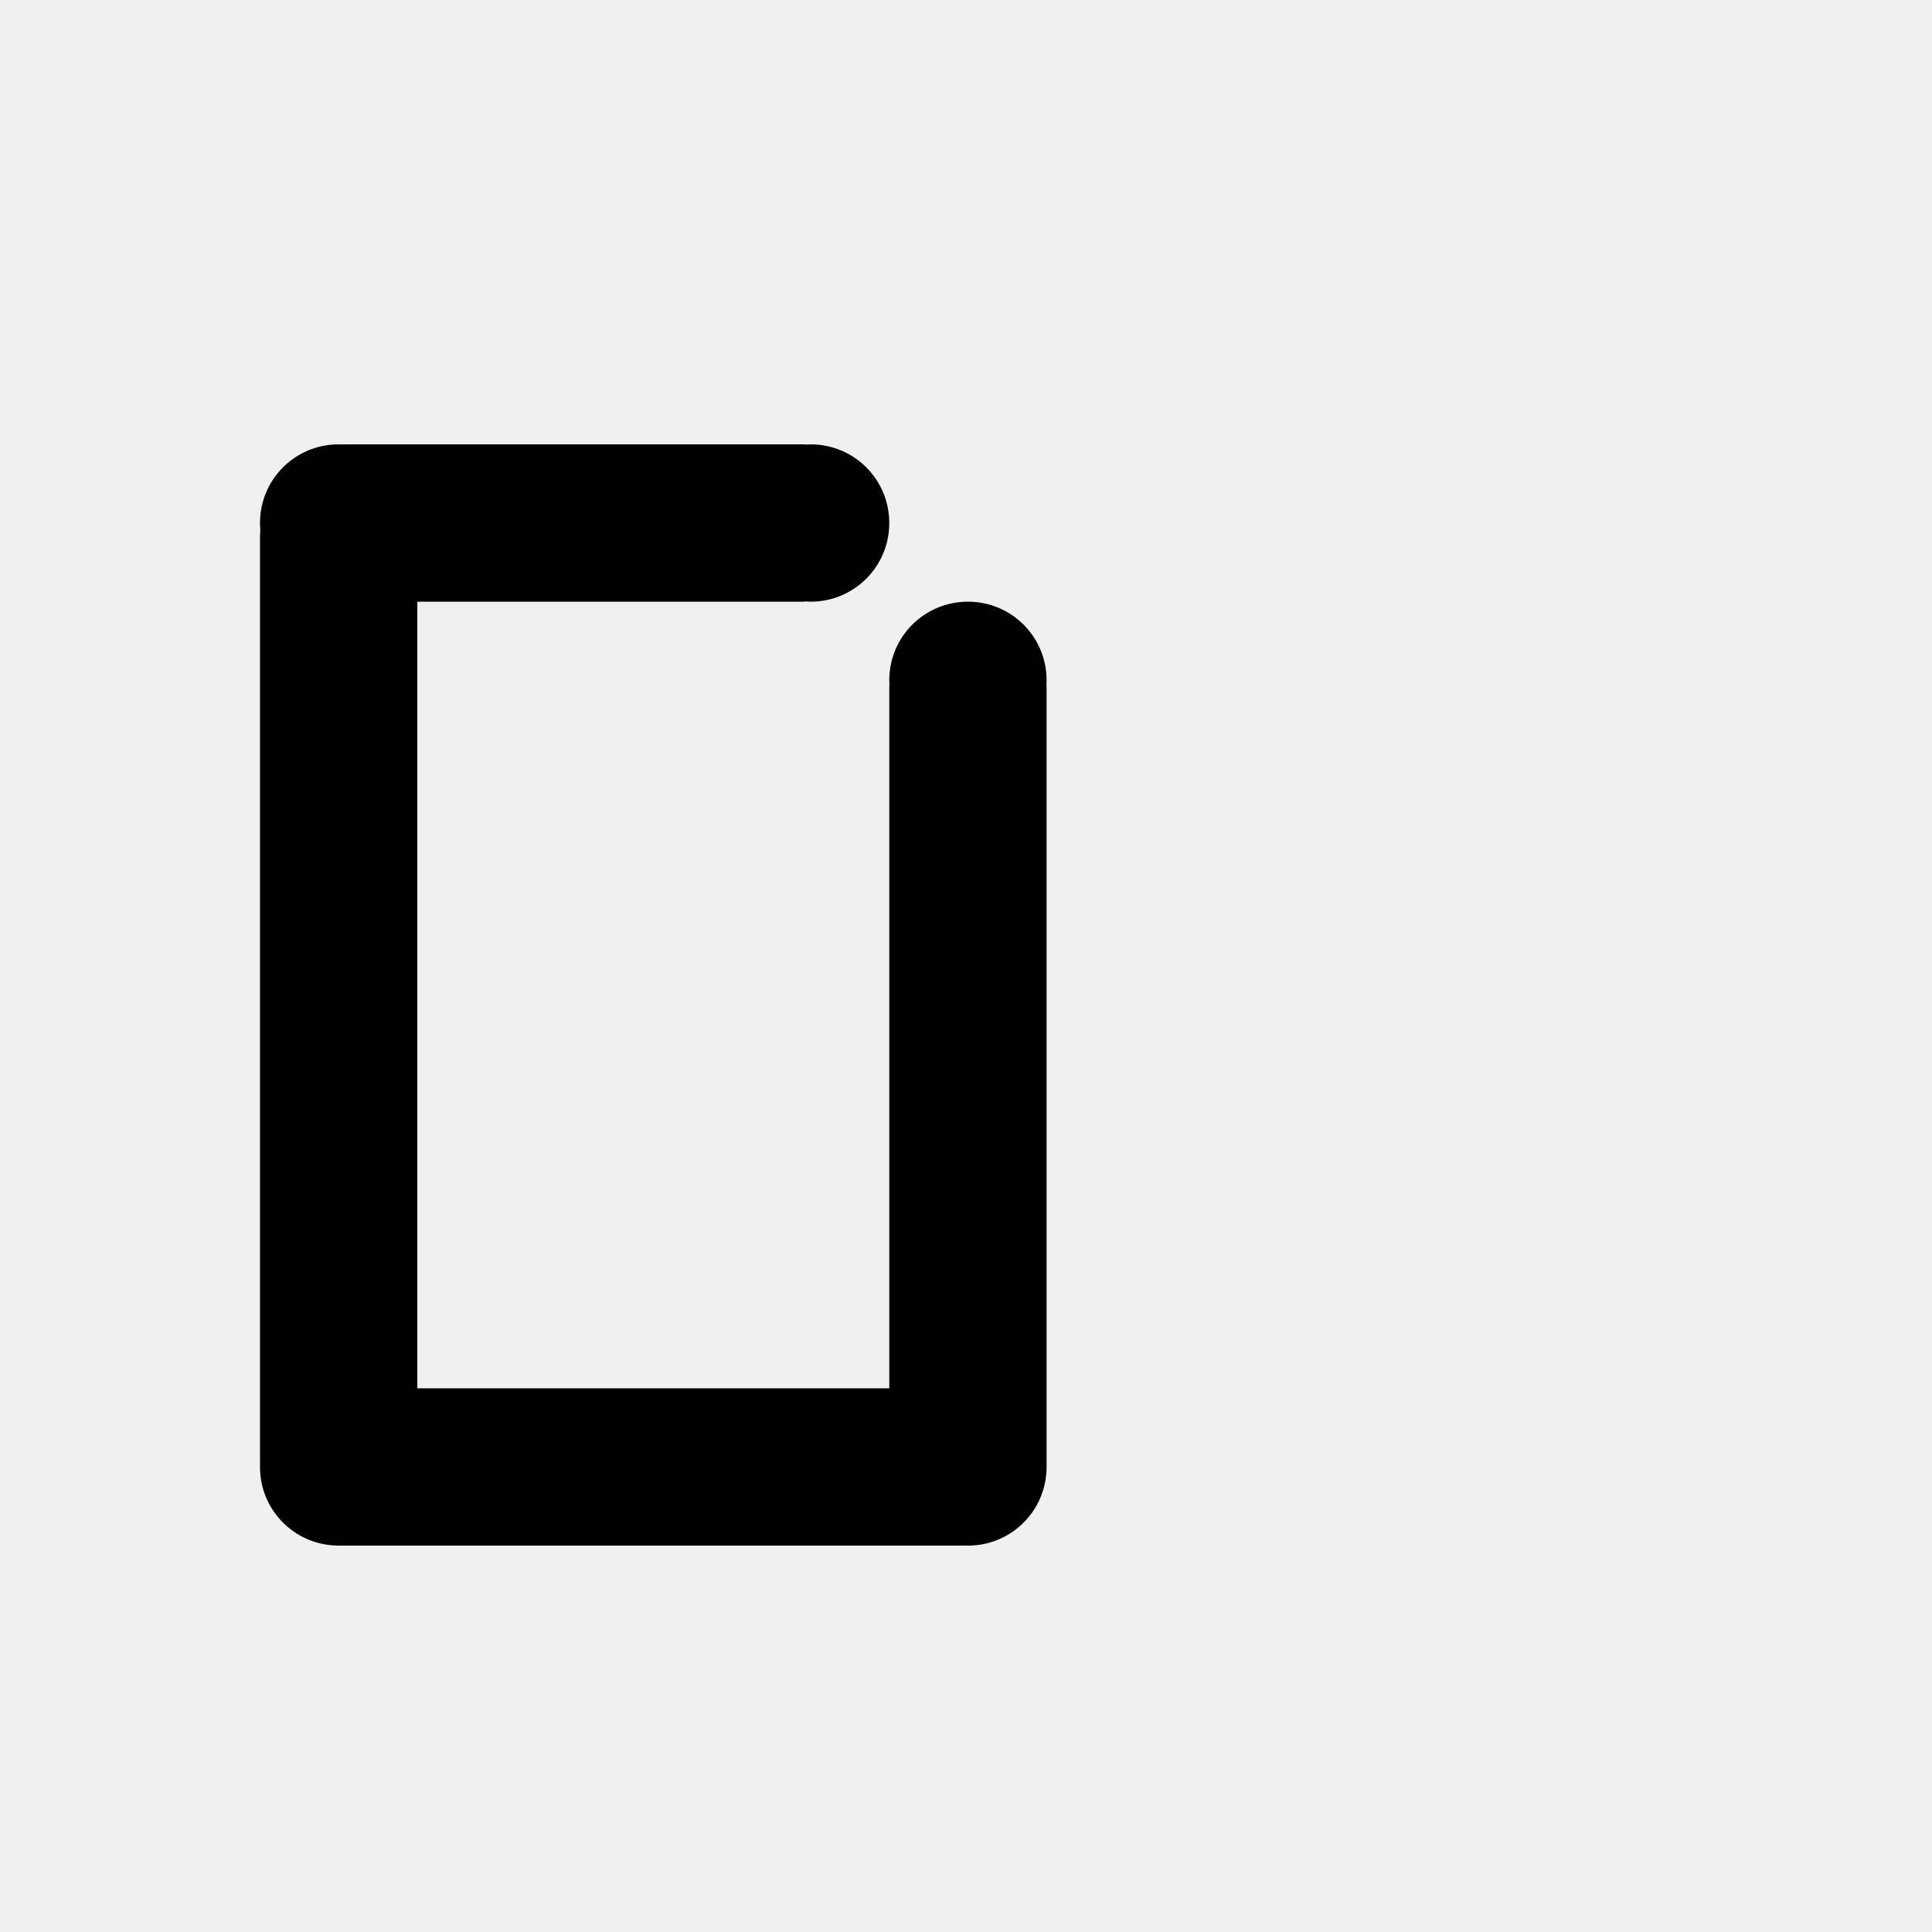
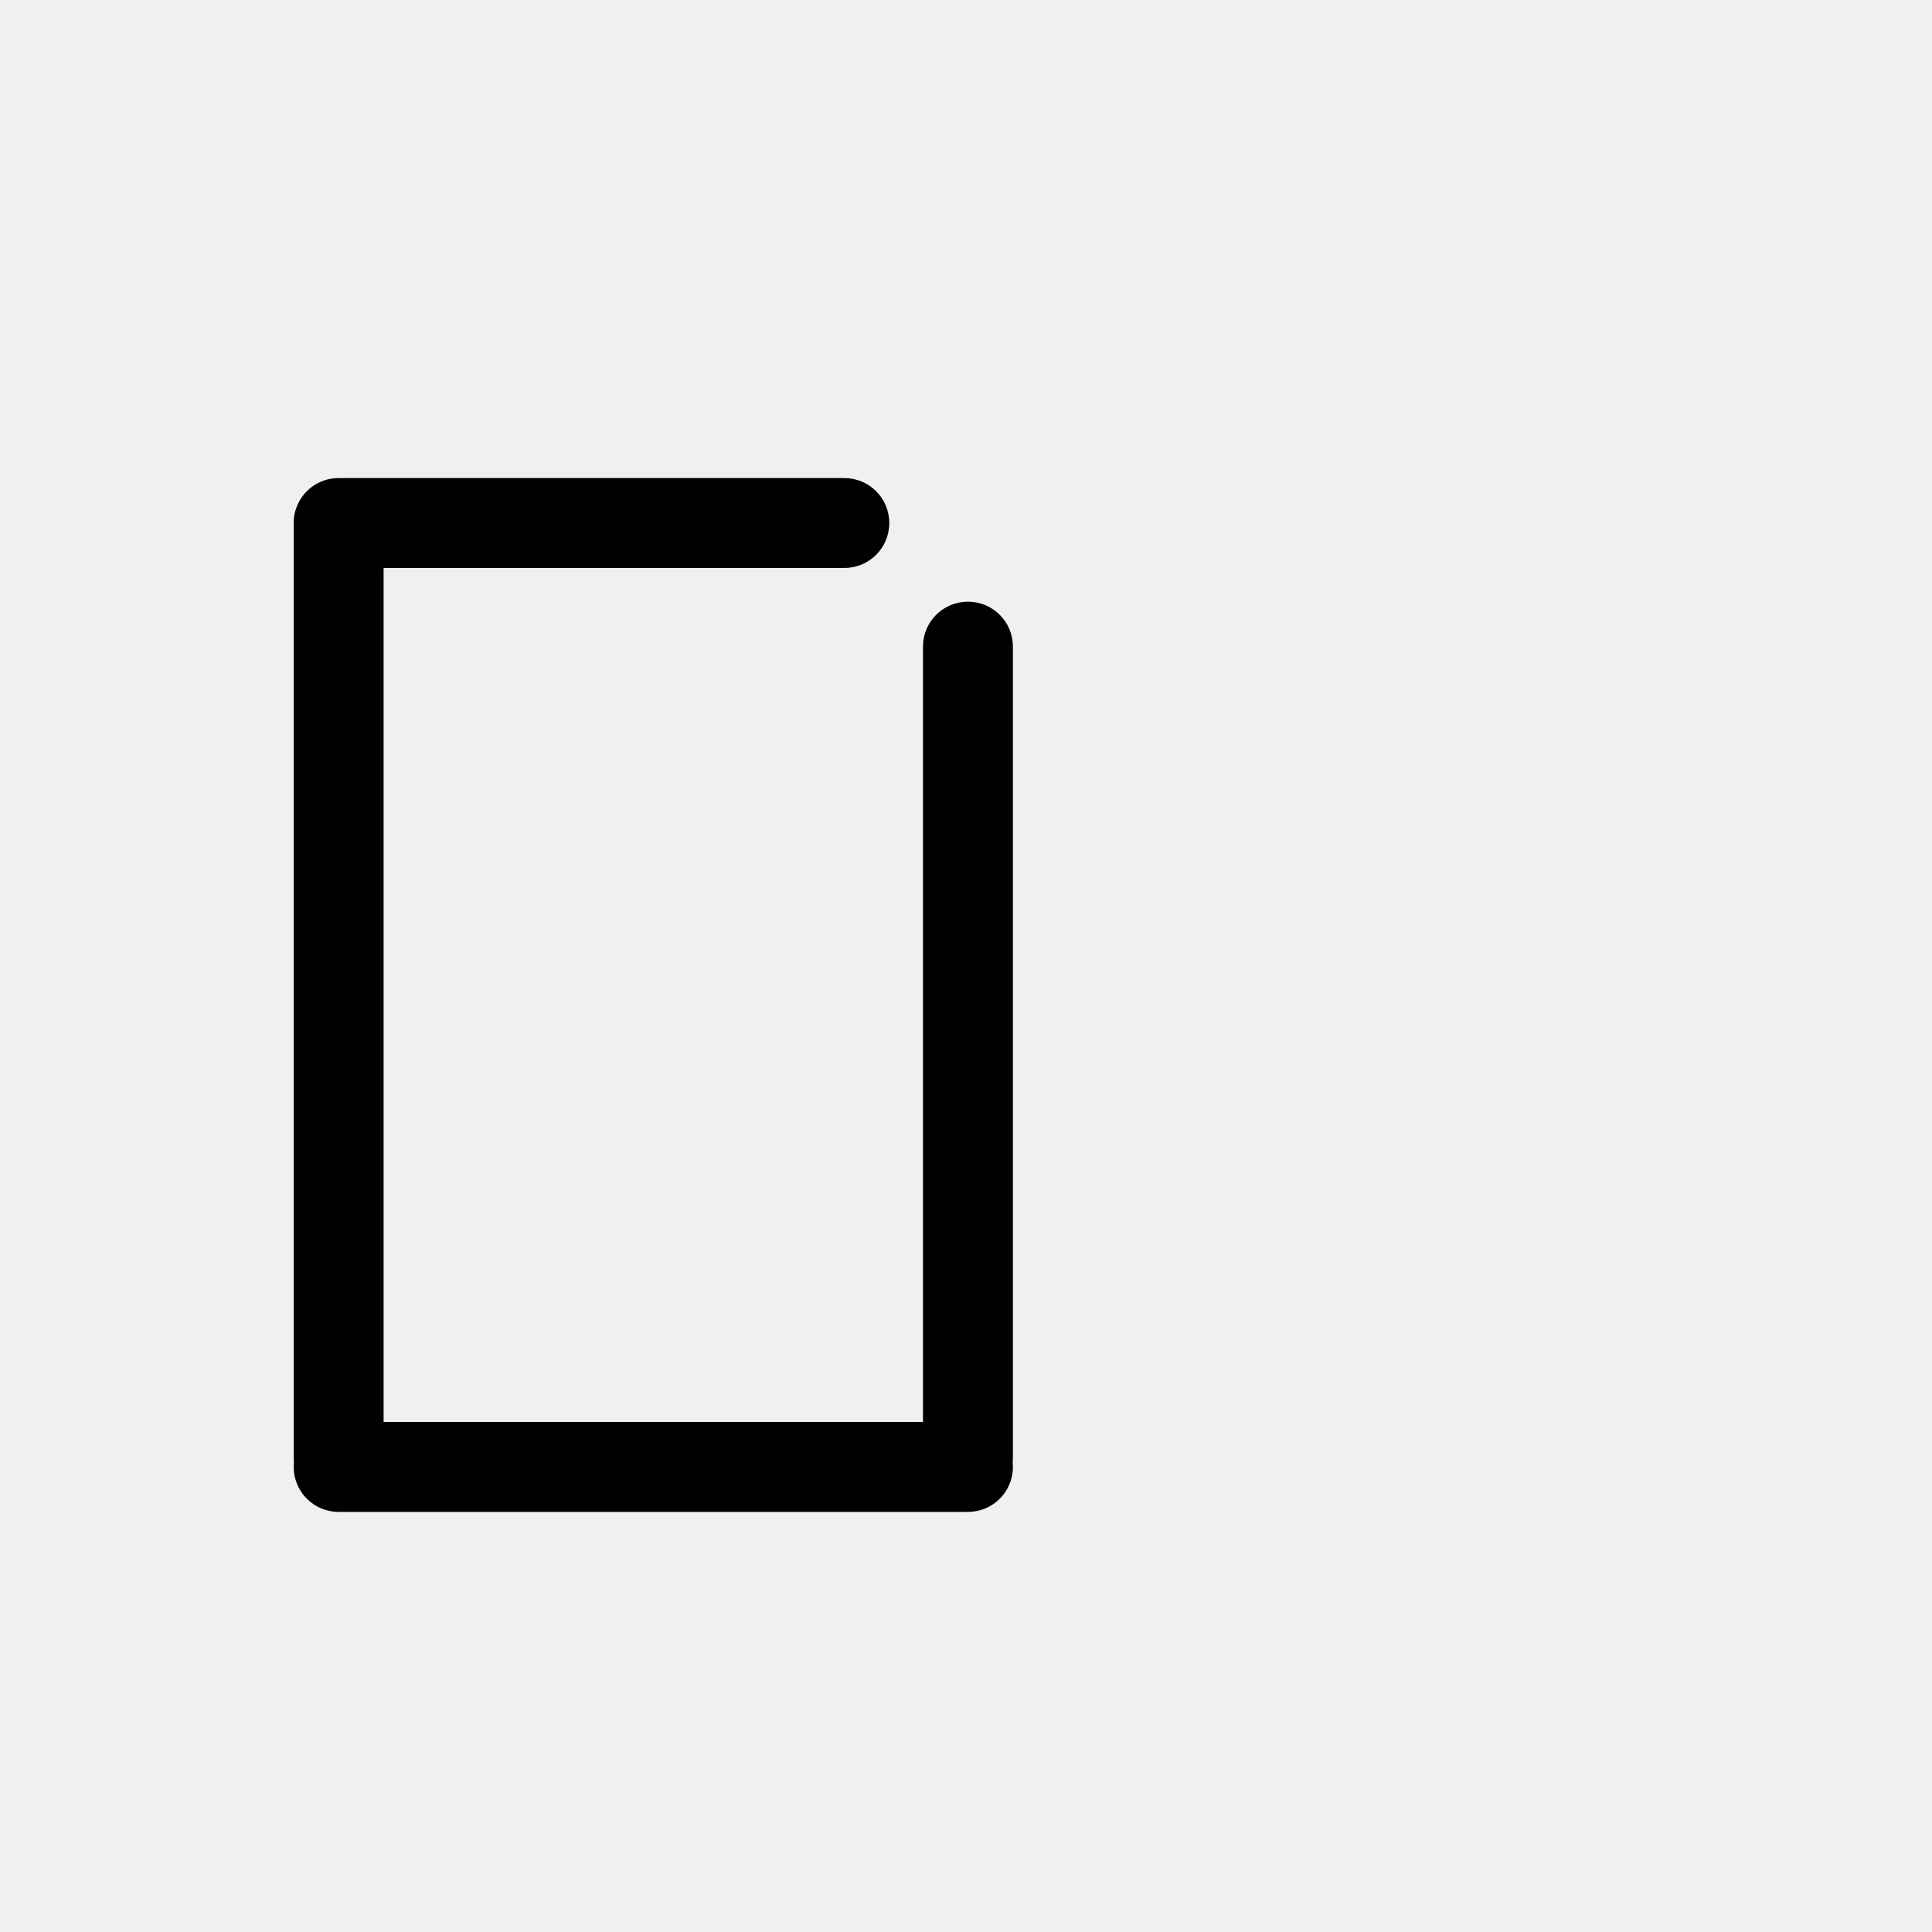
<svg xmlns="http://www.w3.org/2000/svg" width="1000" height="1000" viewBox="0 0 264.583 264.583" version="1.1" id="svg8">
  <defs id="defs2" />
  <g id="layer1" transform="translate(0,-32.41665)">
-     <path style="fill:#010101;fill-opacity:1;fill-rule:nonzero;stroke:#ffffff;stroke-width:0;stroke-miterlimit:4;stroke-dasharray:none;stroke-opacity:1;paint-order:normal" d="M 175.287 230 C 152.731 230 134.572 248.159 134.572 270.715 C 134.572 271.984 134.639 273.236 134.752 274.475 C 134.638 275.506 134.572 276.554 134.572 277.617 L 134.572 426.668 L 134.572 463.174 L 134.572 603.809 L 134.572 626.031 L 134.572 756.484 C 134.572 756.949 134.586 757.41 134.607 757.869 C 134.591 758.34 134.572 758.81 134.572 759.285 C 134.572 781.537 152.248 799.496 174.381 799.977 C 174.534 799.983 174.683 800 174.838 800 L 338.594 800 L 367.746 800 L 498.328 800 C 498.631 800 498.93 799.979 499.227 799.955 C 499.816 799.98 500.406 800 501.002 800 C 522.352 800 539.751 783.728 541.551 762.859 C 541.659 761.806 541.715 760.738 541.715 759.654 L 541.715 596.061 L 541.715 566.826 L 541.715 426.191 L 541.715 356.229 C 541.715 355.608 541.69 354.994 541.652 354.383 C 541.692 353.641 541.715 352.895 541.715 352.143 C 541.715 329.587 523.558 311.428 501.002 311.428 C 478.446 311.428 460.287 329.587 460.287 352.143 C 460.287 352.895 460.31 353.641 460.35 354.383 C 460.312 354.994 460.287 355.608 460.287 356.229 L 460.287 510.914 L 460.287 603.809 L 460.287 626.031 L 460.287 718.572 L 367.746 718.572 L 338.594 718.572 L 216.002 718.572 L 216.002 599.229 L 216.002 566.826 L 216.002 426.191 L 216.002 403.969 L 216.002 311.428 L 227.113 311.428 L 333.906 311.428 L 415.729 311.428 C 416.176 311.428 416.617 311.395 417.051 311.344 C 417.885 311.394 418.725 311.428 419.572 311.428 C 442.128 311.428 460.287 293.271 460.287 270.715 C 460.287 248.159 442.128 230 419.572 230 C 418.725 230 417.885 230.033 417.051 230.084 C 416.617 230.033 416.176 230 415.729 230 L 333.906 230 L 227.113 230 L 177.979 230 C 177.674 230 177.375 230.021 177.076 230.045 C 176.483 230.019 175.887 230 175.287 230 z " transform="matrix(0.2645833,0,0,0.2645833,0,32.41665)" id="rect848" />
+     <path style="fill:#010101;fill-opacity:1;fill-rule:nonzero;stroke:#ffffff;stroke-width:0;stroke-miterlimit:4;stroke-dasharray:none;stroke-opacity:1;paint-order:normal" d="M 175.287 247.447 C 164.854 247.447 156.07 254.248 153.1 263.674 C 152.412 265.667 152.021 267.8 152.021 270.033 L 152.021 373.447 L 152.021 455.377 L 152.021 538.17 L 152.021 619.793 L 152.021 753.979 C 152.021 754.968 152.061 755.945 152.141 756.908 C 152.062 757.69 152.021 758.482 152.021 759.285 C 152.021 772.175 162.398 782.553 175.287 782.553 C 175.473 782.553 175.657 782.543 175.842 782.539 C 175.94 782.544 176.037 782.553 176.137 782.553 L 273.15 782.553 L 434.129 782.553 L 500.025 782.553 C 500.134 782.553 500.24 782.541 500.348 782.535 C 500.566 782.541 500.783 782.553 501.002 782.553 C 513.891 782.553 524.268 772.175 524.268 759.285 C 524.268 758.482 524.227 757.69 524.148 756.908 C 524.149 756.907 524.148 756.906 524.148 756.904 C 524.148 756.903 524.149 756.902 524.148 756.9 C 524.227 755.94 524.268 754.965 524.268 753.979 L 524.268 601.736 L 524.268 527.35 L 524.268 444.688 L 524.268 354.623 L 524.268 334.695 C 524.268 321.806 513.891 311.428 501.002 311.428 C 488.112 311.428 477.734 321.806 477.734 334.695 L 477.734 369.592 L 477.734 455.377 L 477.734 538.17 L 477.734 619.793 L 477.734 736.02 L 434.129 736.02 L 273.15 736.02 L 198.553 736.02 L 198.553 601.736 L 198.553 527.35 L 198.553 444.688 L 198.553 354.623 L 198.553 293.98 L 318.859 293.98 L 408.438 293.98 L 437.021 293.98 C 449.911 293.98 460.287 283.604 460.287 270.715 C 460.287 257.825 449.911 247.447 437.021 247.447 L 408.438 247.447 L 318.859 247.447 L 175.885 247.447 C 175.816 247.447 175.75 247.455 175.682 247.457 C 175.55 247.455 175.419 247.447 175.287 247.447 z " transform="matrix(0.2645833,0,0,0.2645833,0,32.41665)" id="rect848" />
  </g>
</svg>
